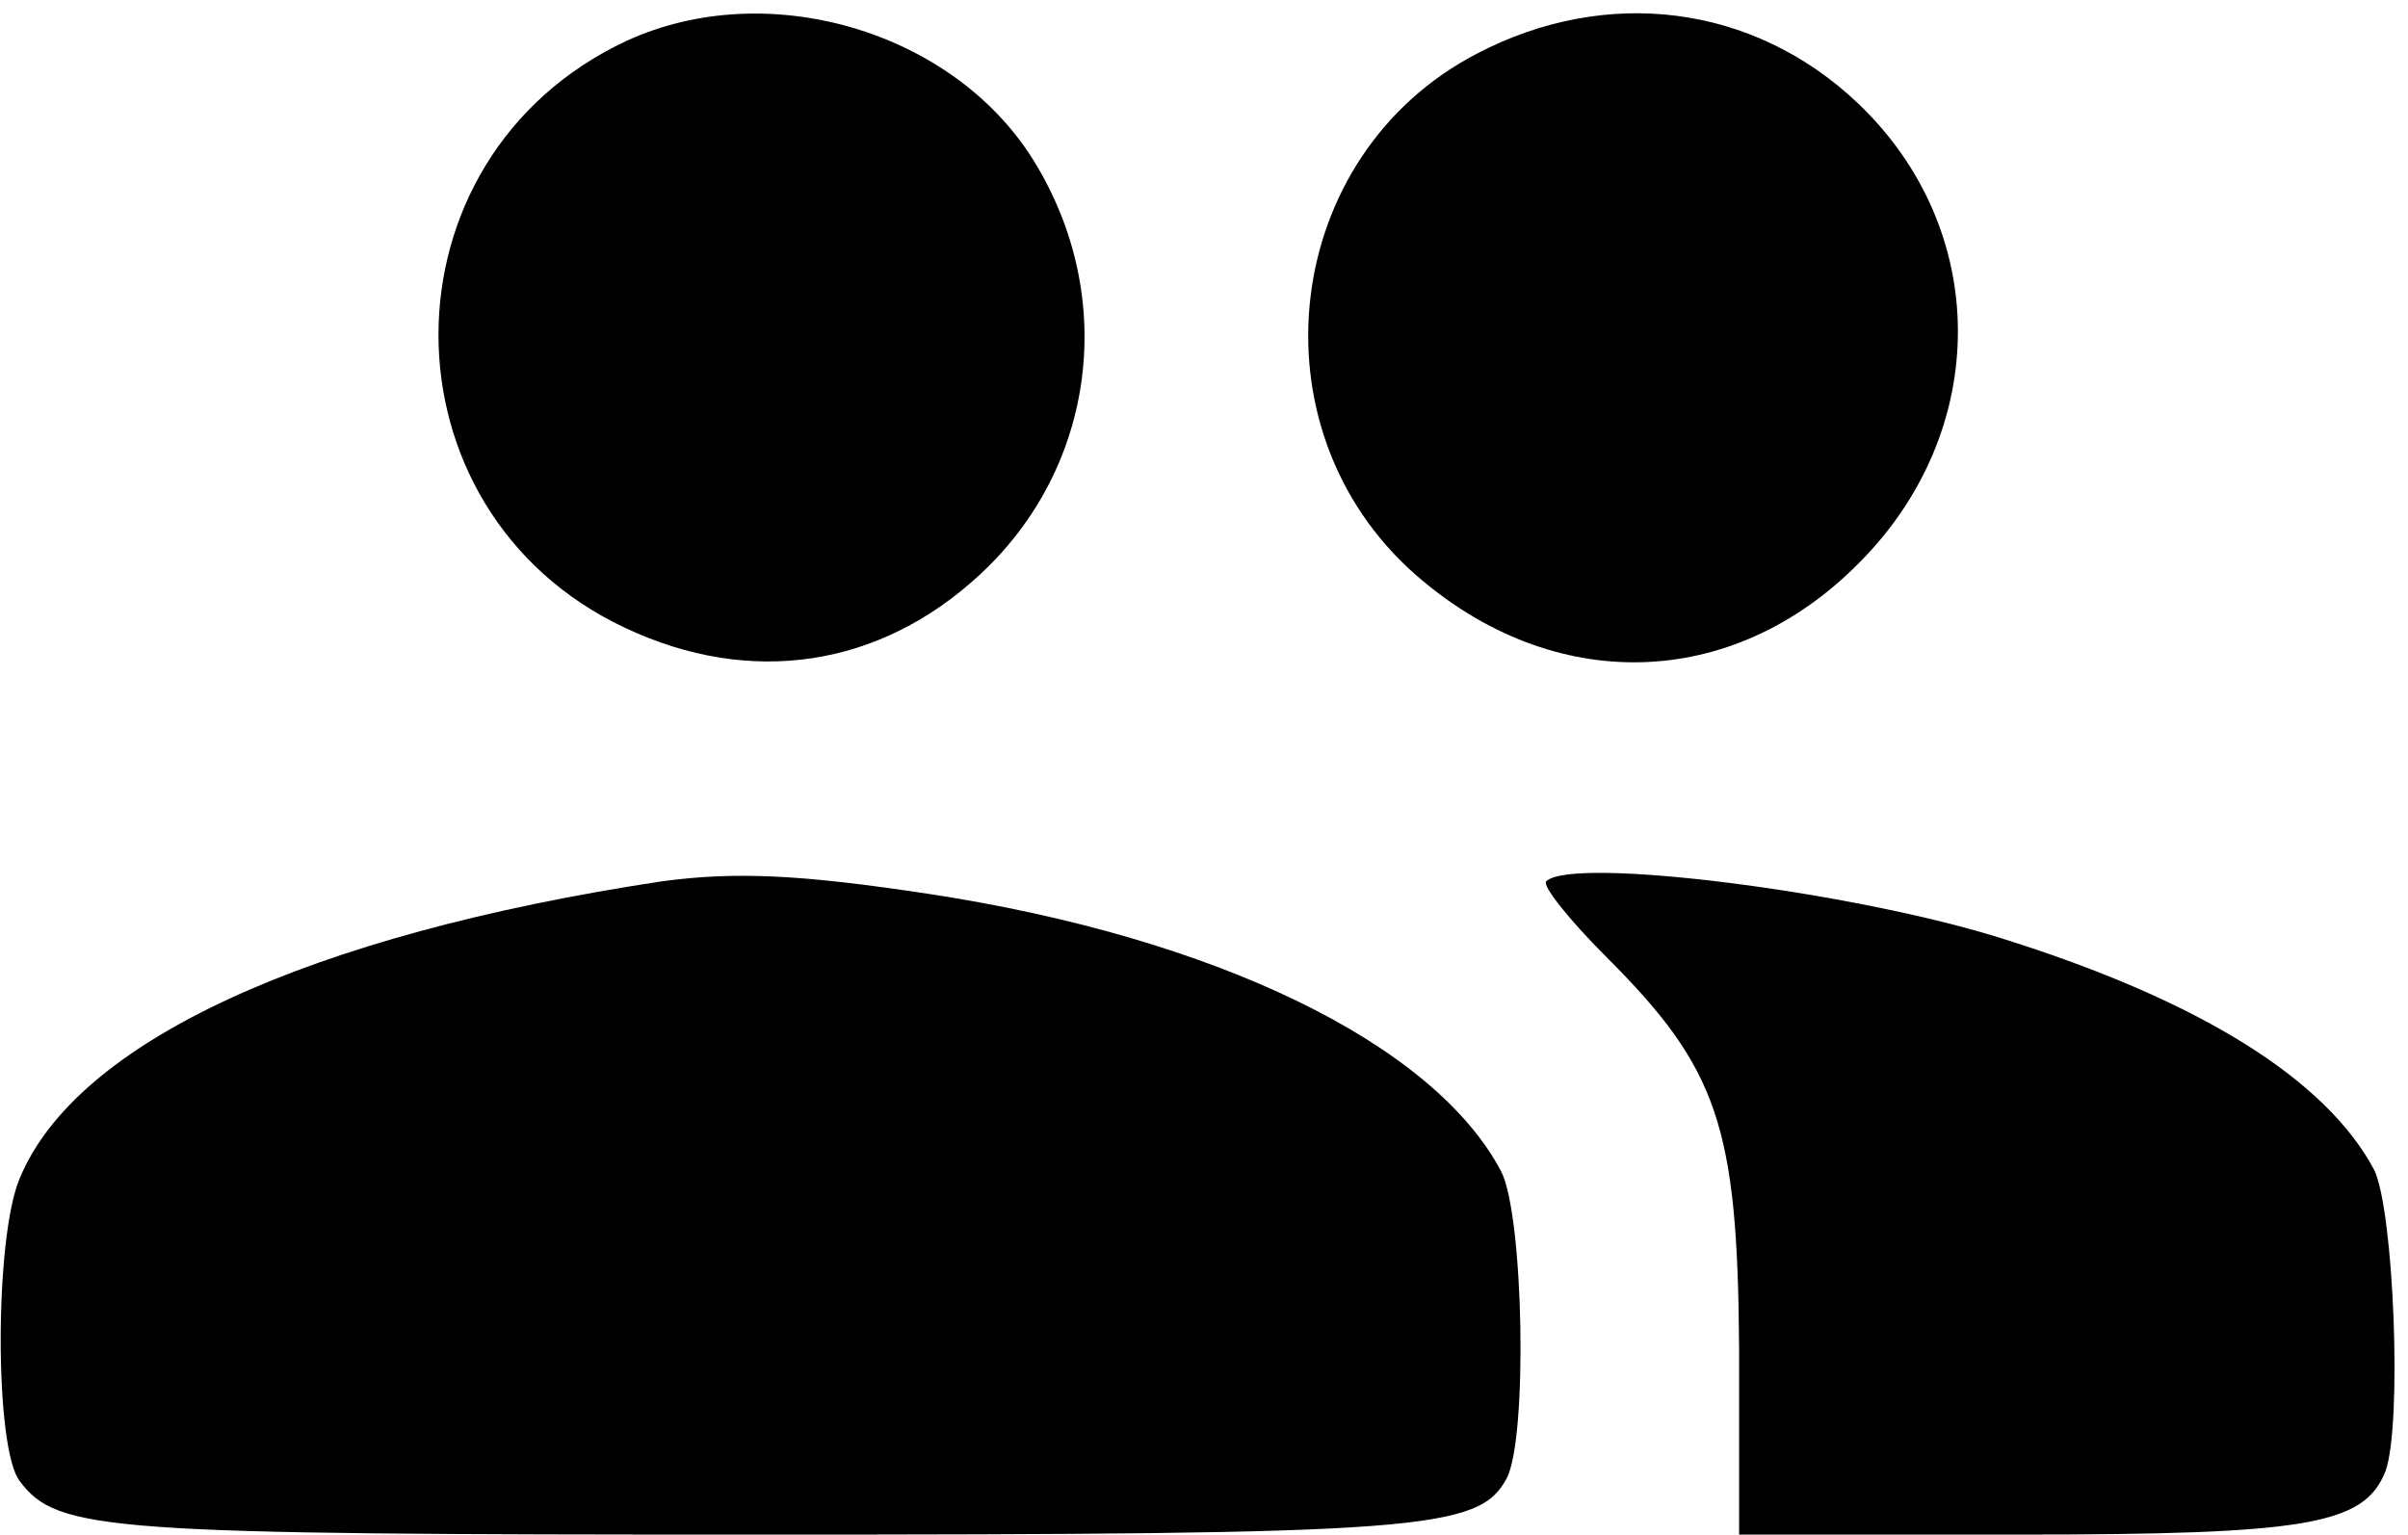
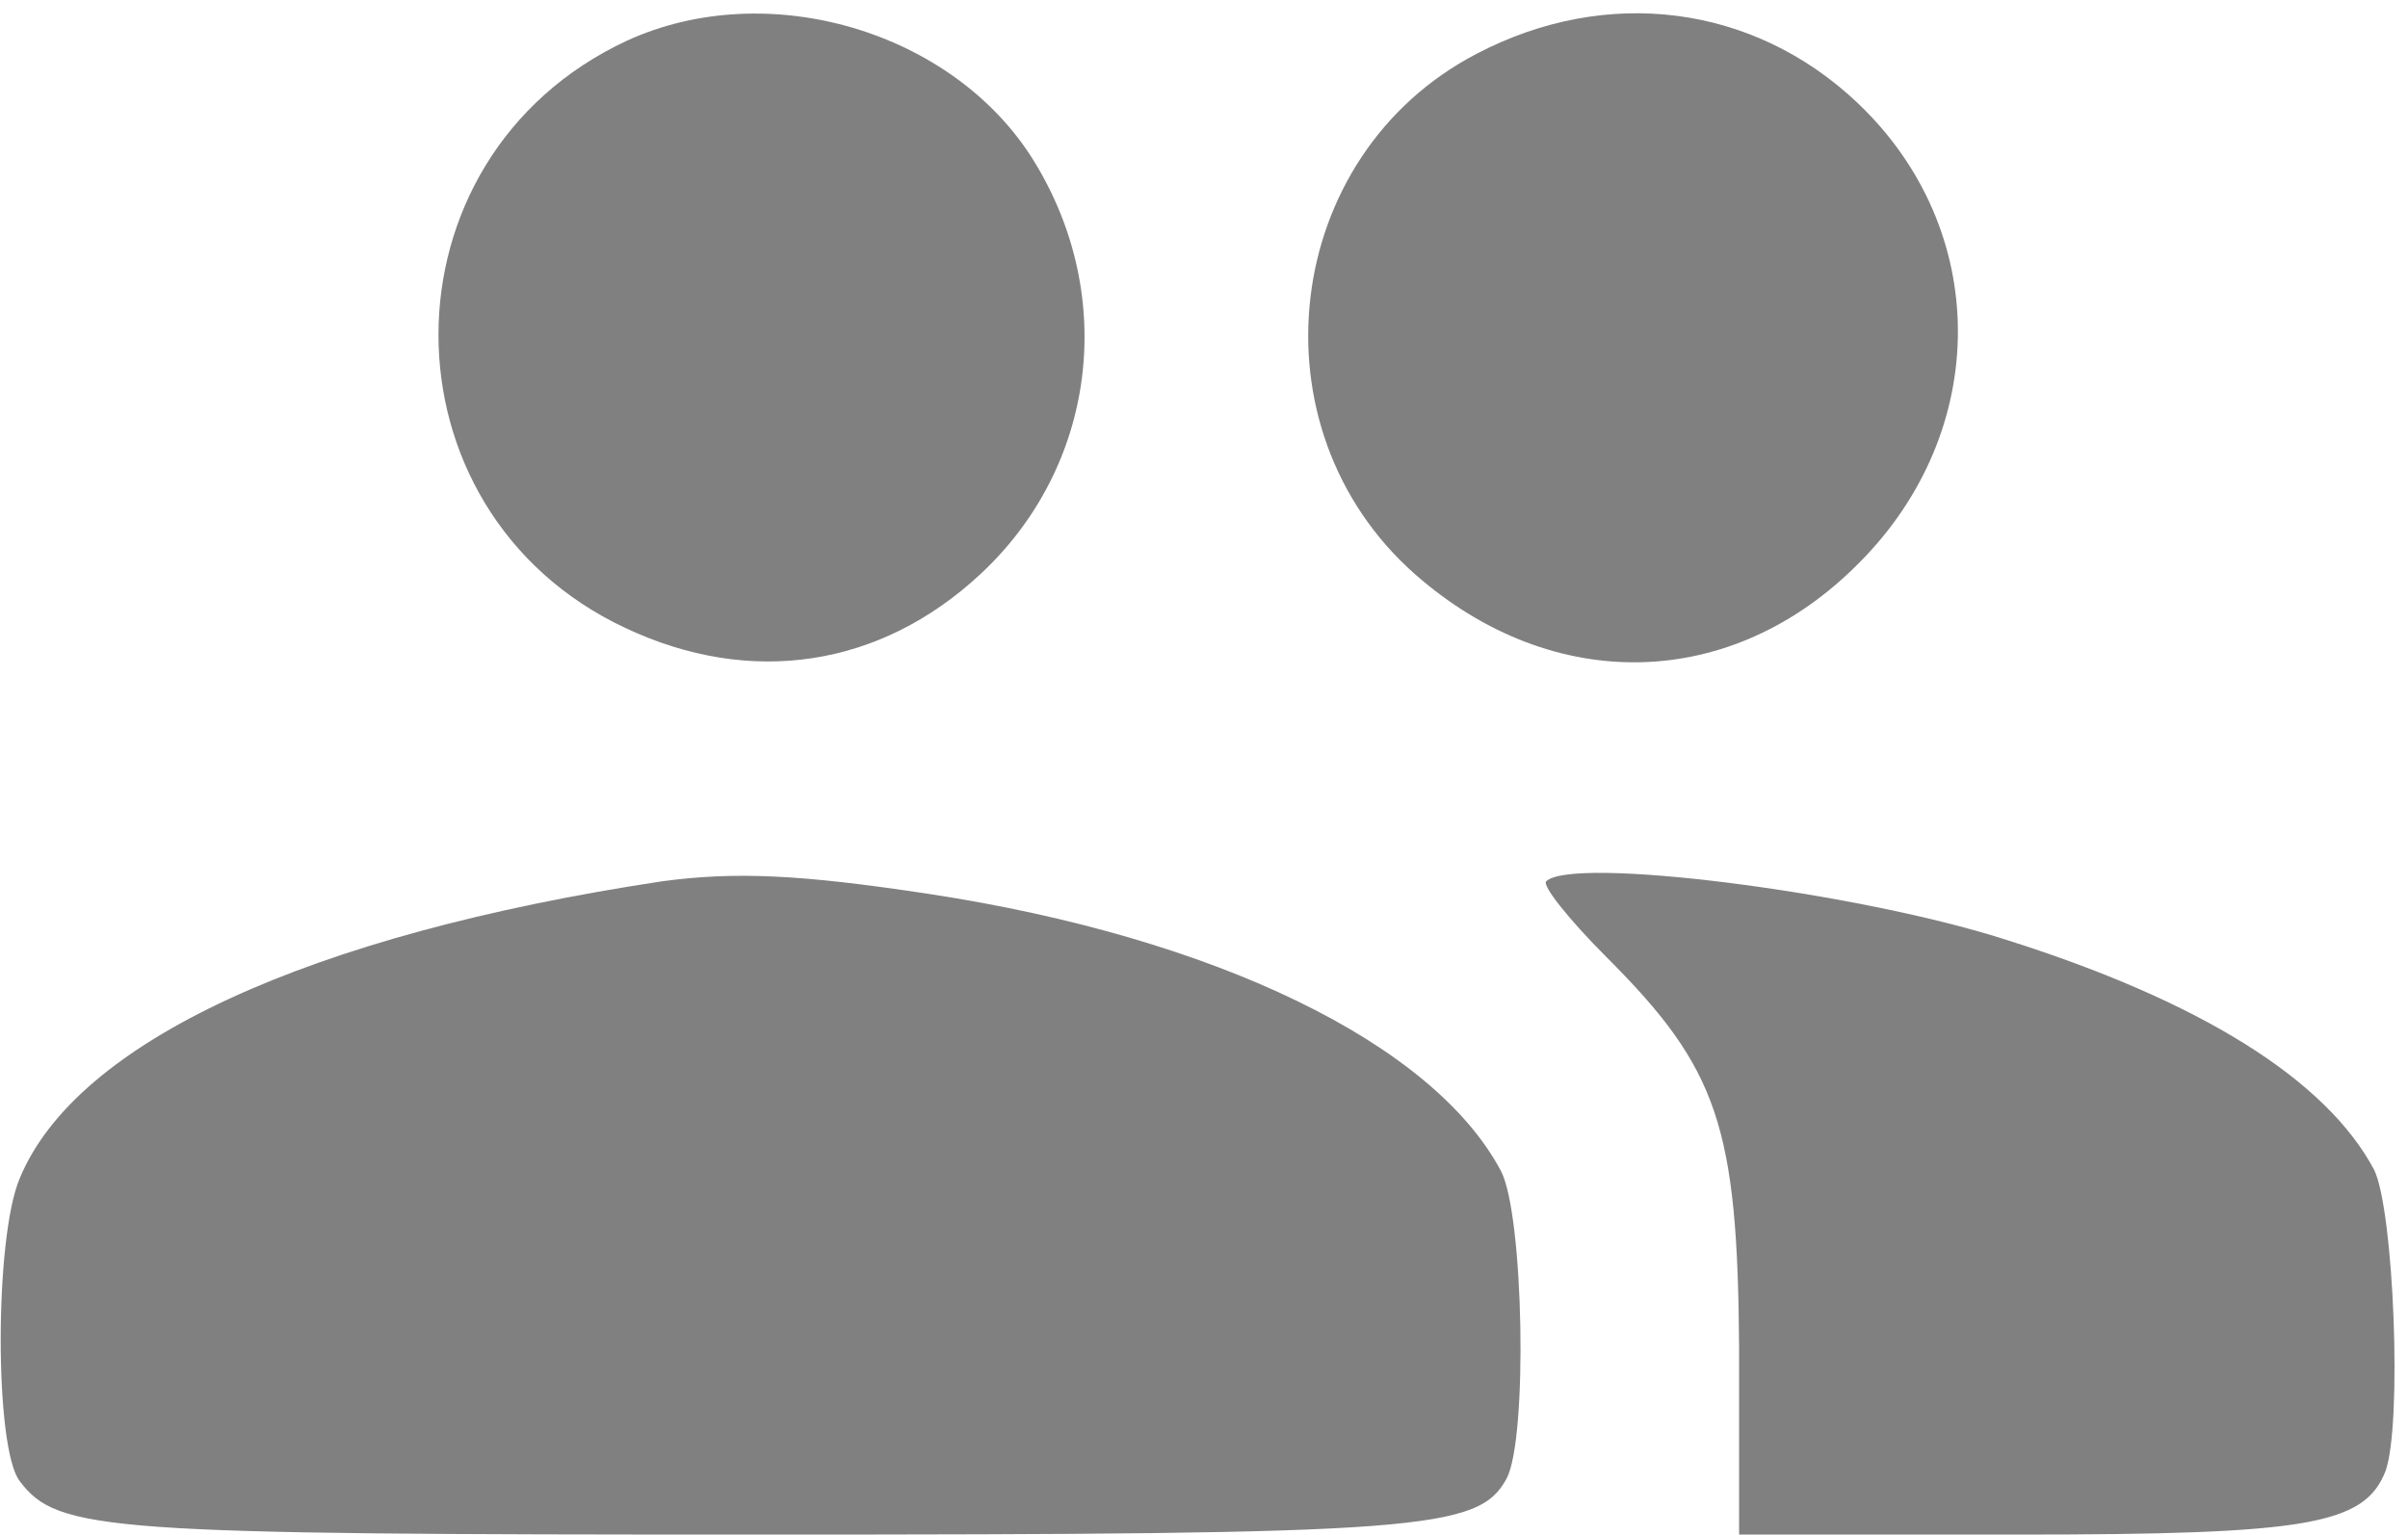
<svg xmlns="http://www.w3.org/2000/svg" version="1.0" width="171pt" height="109pt" viewBox="0 0 171 109" preserveAspectRatio="xMidYMid meet">
  <g transform="translate(0,109) scale(0.1,-0.1)" fill="#000000" stroke="none">
-     <path d="M445 1061 c-178 -83 -178 -334 -1 -417 89 -42 181 -28 252 38 82 76 98 197 38 294 -57 92 -189 131 -289 85z" />
-     <path d="M1049 1052 c-139 -72 -162 -266 -44 -370 98 -86 225 -83 315 8 94 94 94 237 -1 327 -74 70 -178 83 -270 35z" />
-     <path d="M470 464 c-251 -38 -416 -114 -456 -211 -18 -42 -18 -192 0 -215 27 -36 61 -38 525 -38 472 0 511 3 531 40 15 29 12 187 -4 218 -48 91 -203 166 -406 197 -92 14 -138 16 -190 9z" />
-     <path d="M1098 464 c-3 -3 16 -27 43 -54 79 -79 93 -120 94 -278 l0 -132 198 0 c206 0 246 7 261 45 12 33 6 185 -8 214 -34 64 -123 120 -263 164 -107 34 -307 59 -325 41z" />
+     <path d="M445 1061 c-178 -83 -178 -334 -1 -417 89 -42 181 -28 252 38 82 76 98 197 38 294 -57 92 -189 131 -289 85z" fill="#808080" />
+     <path d="M1049 1052 c-139 -72 -162 -266 -44 -370 98 -86 225 -83 315 8 94 94 94 237 -1 327 -74 70 -178 83 -270 35z" fill="#808080" />
+     <path d="M470 464 c-251 -38 -416 -114 -456 -211 -18 -42 -18 -192 0 -215 27 -36 61 -38 525 -38 472 0 511 3 531 40 15 29 12 187 -4 218 -48 91 -203 166 -406 197 -92 14 -138 16 -190 9z" fill="#808080" />
+     <path d="M1098 464 c-3 -3 16 -27 43 -54 79 -79 93 -120 94 -278 l0 -132 198 0 c206 0 246 7 261 45 12 33 6 185 -8 214 -34 64 -123 120 -263 164 -107 34 -307 59 -325 41z" fill="#808080" />
  </g>
</svg>
